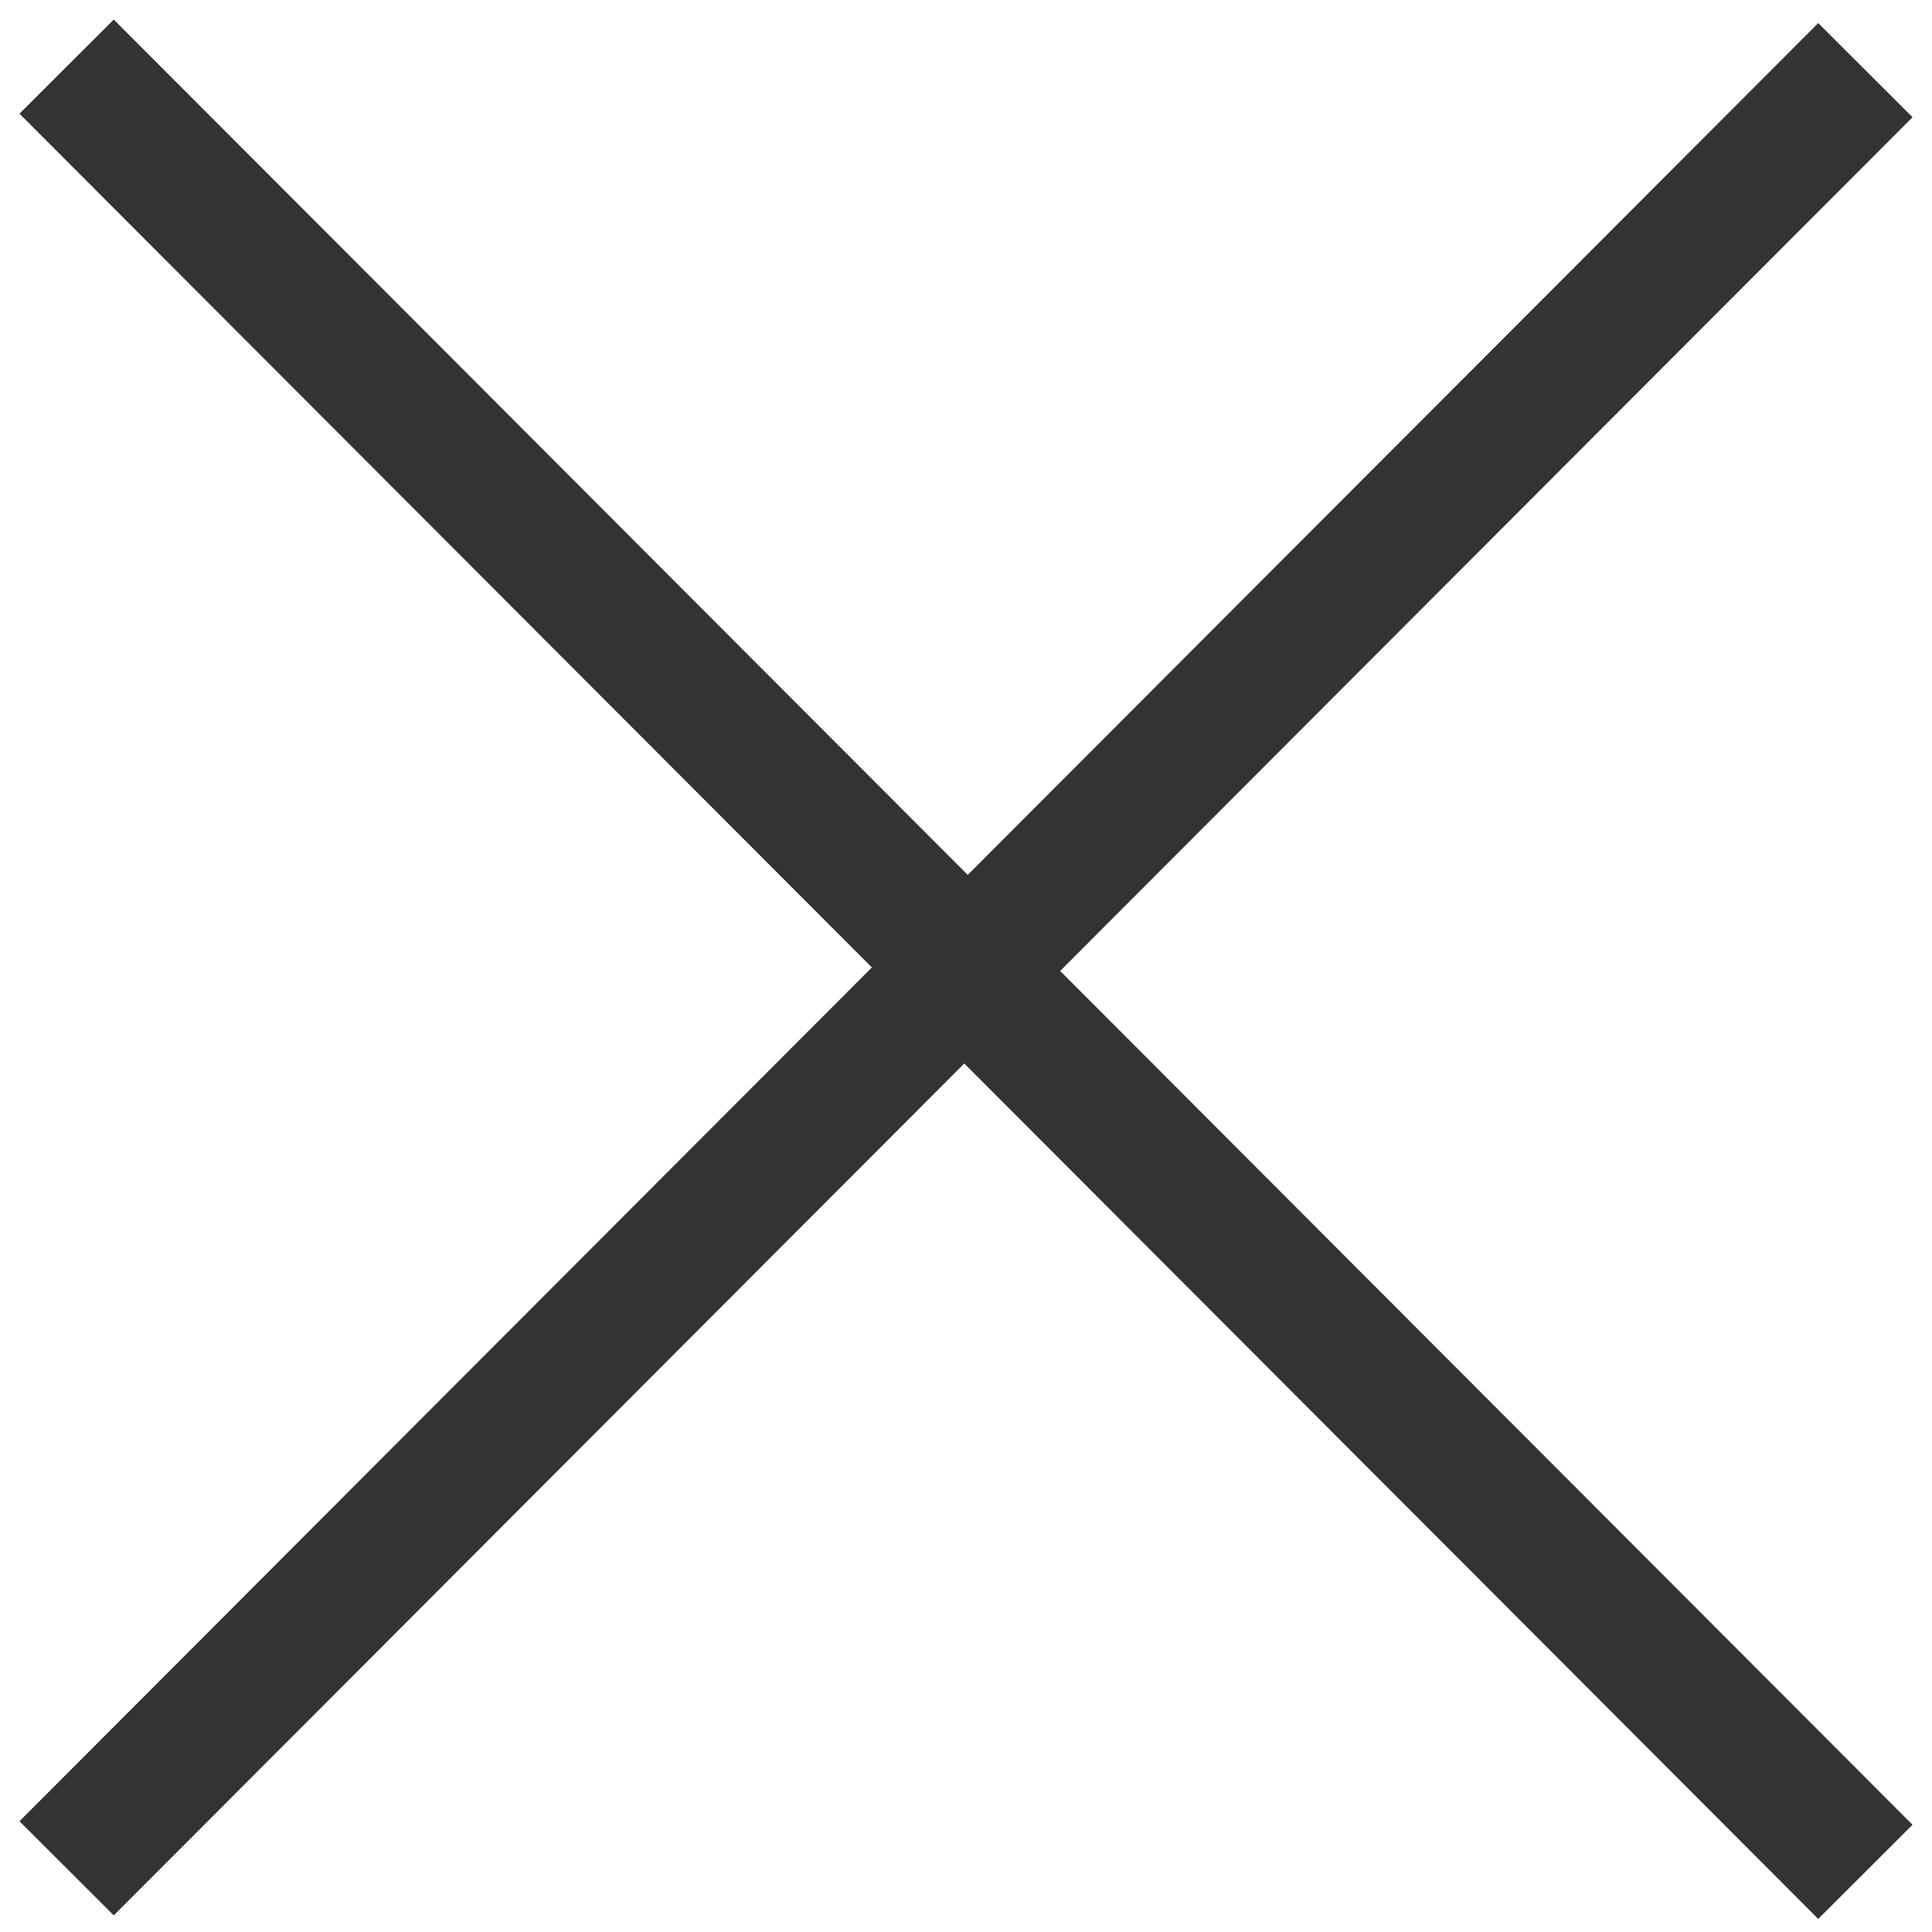
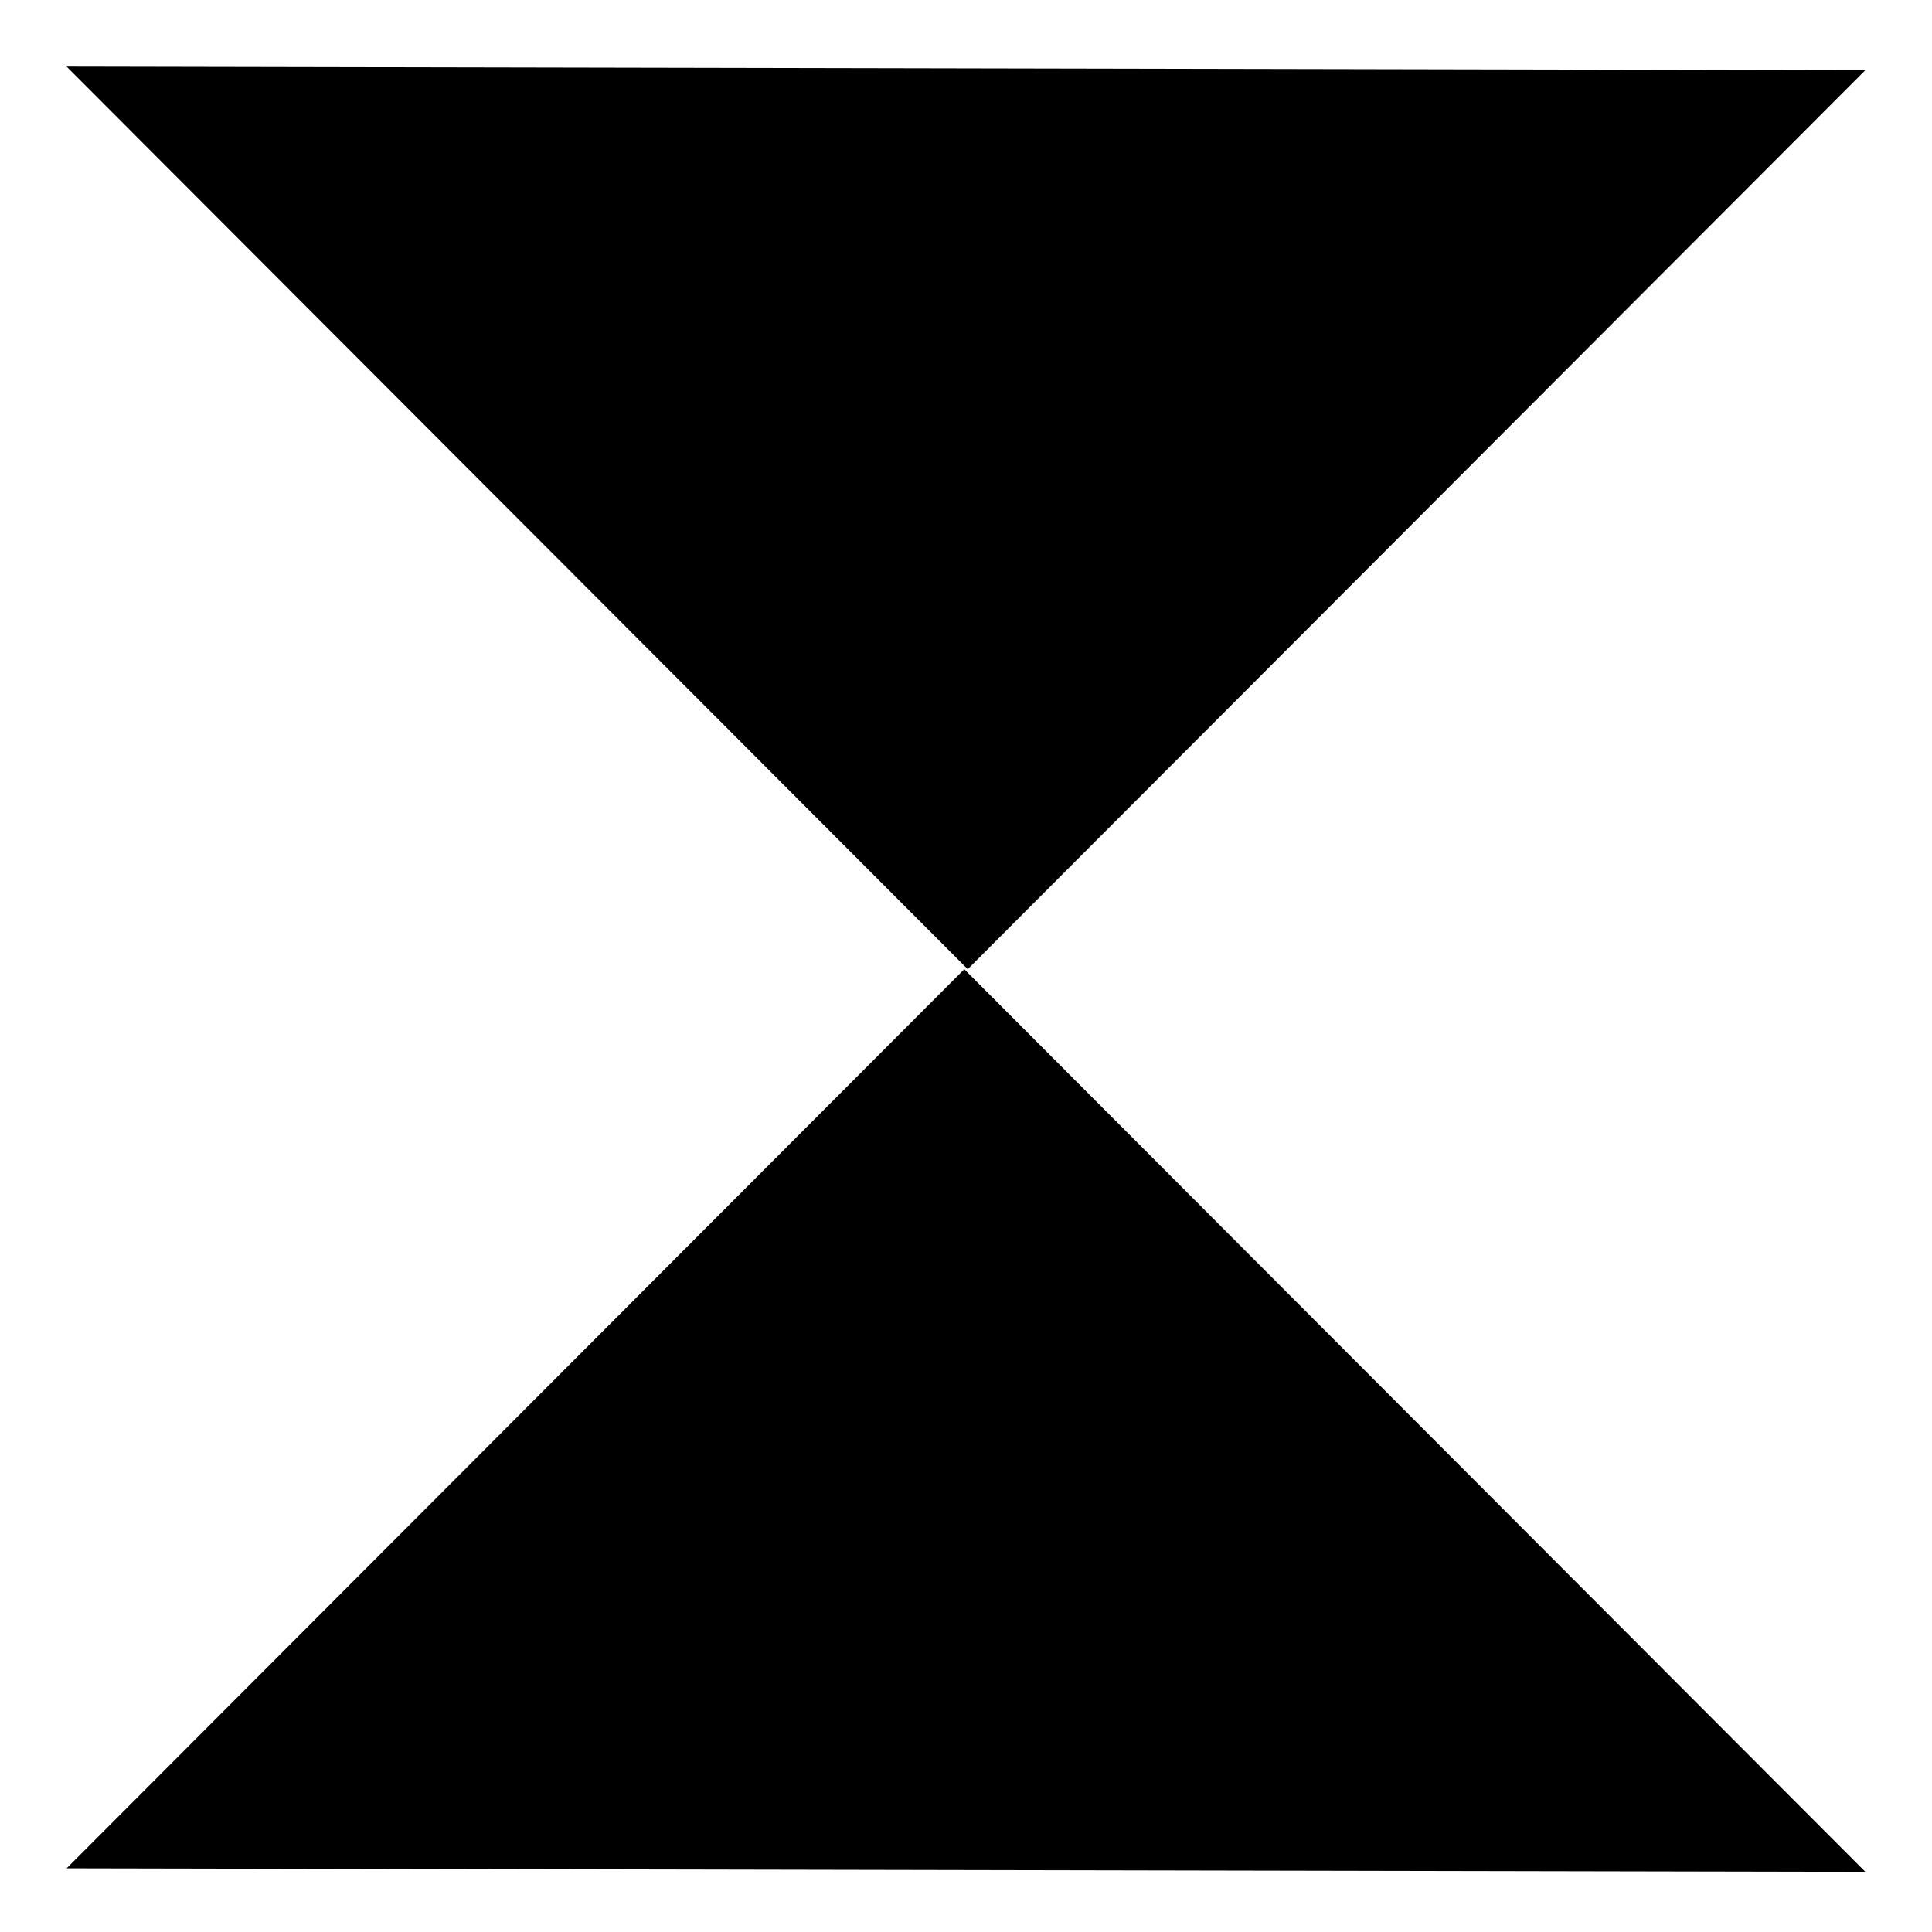
<svg xmlns="http://www.w3.org/2000/svg" width="29px" height="29px" viewBox="0 0 29 29" version="1.1">
  <defs />
-   <g id="Page-1" stroke="none" stroke-width="1" fill="none" fill-rule="evenodd">
-     <g id="X-Copy" transform="translate(1, 1)" stroke="#333333" stroke-width="2">
+   <g id="Page-1" stroke-width="1" fill-rule="evenodd">
+     <g id="X-Copy" transform="translate(1, 1)" stroke-width="2">
      <path d="M27,27.097 L13.474,13.548 L0,27.044" id="Path-22" />
      <path d="M0,2.3279586e-15 L13.526,13.548 L27,0.053" id="Path-22" />
    </g>
  </g>
</svg>
